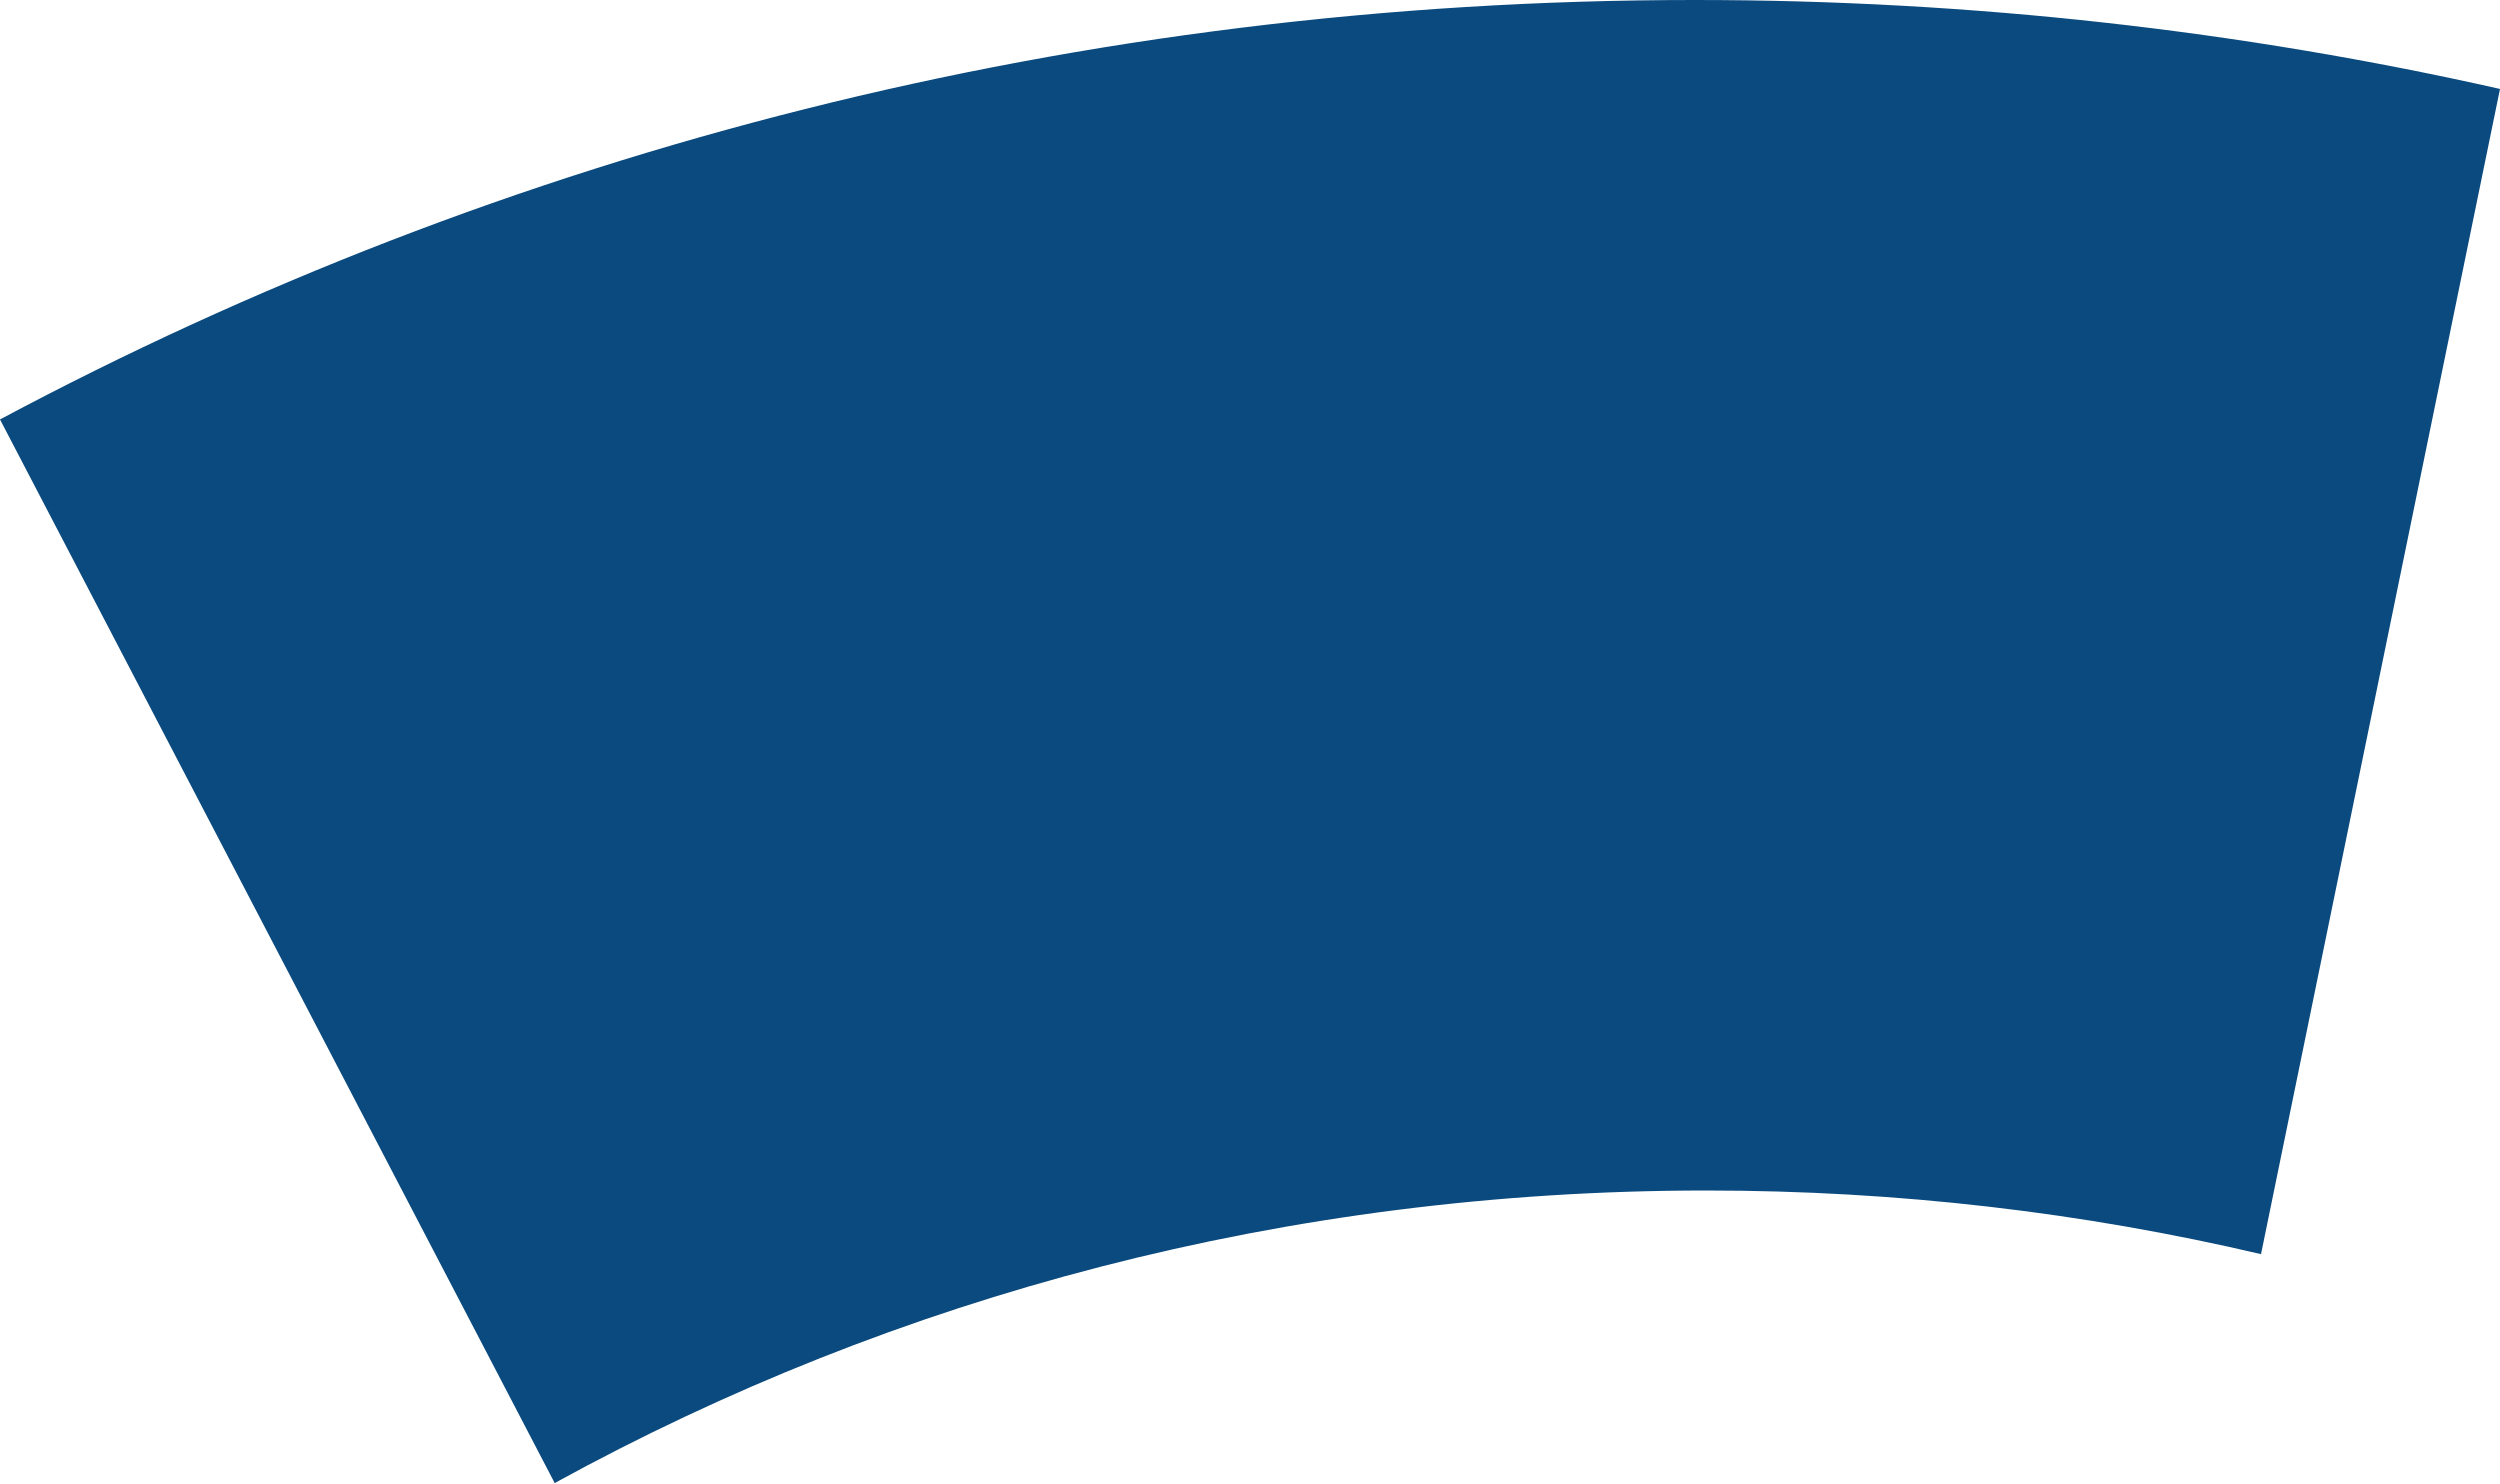
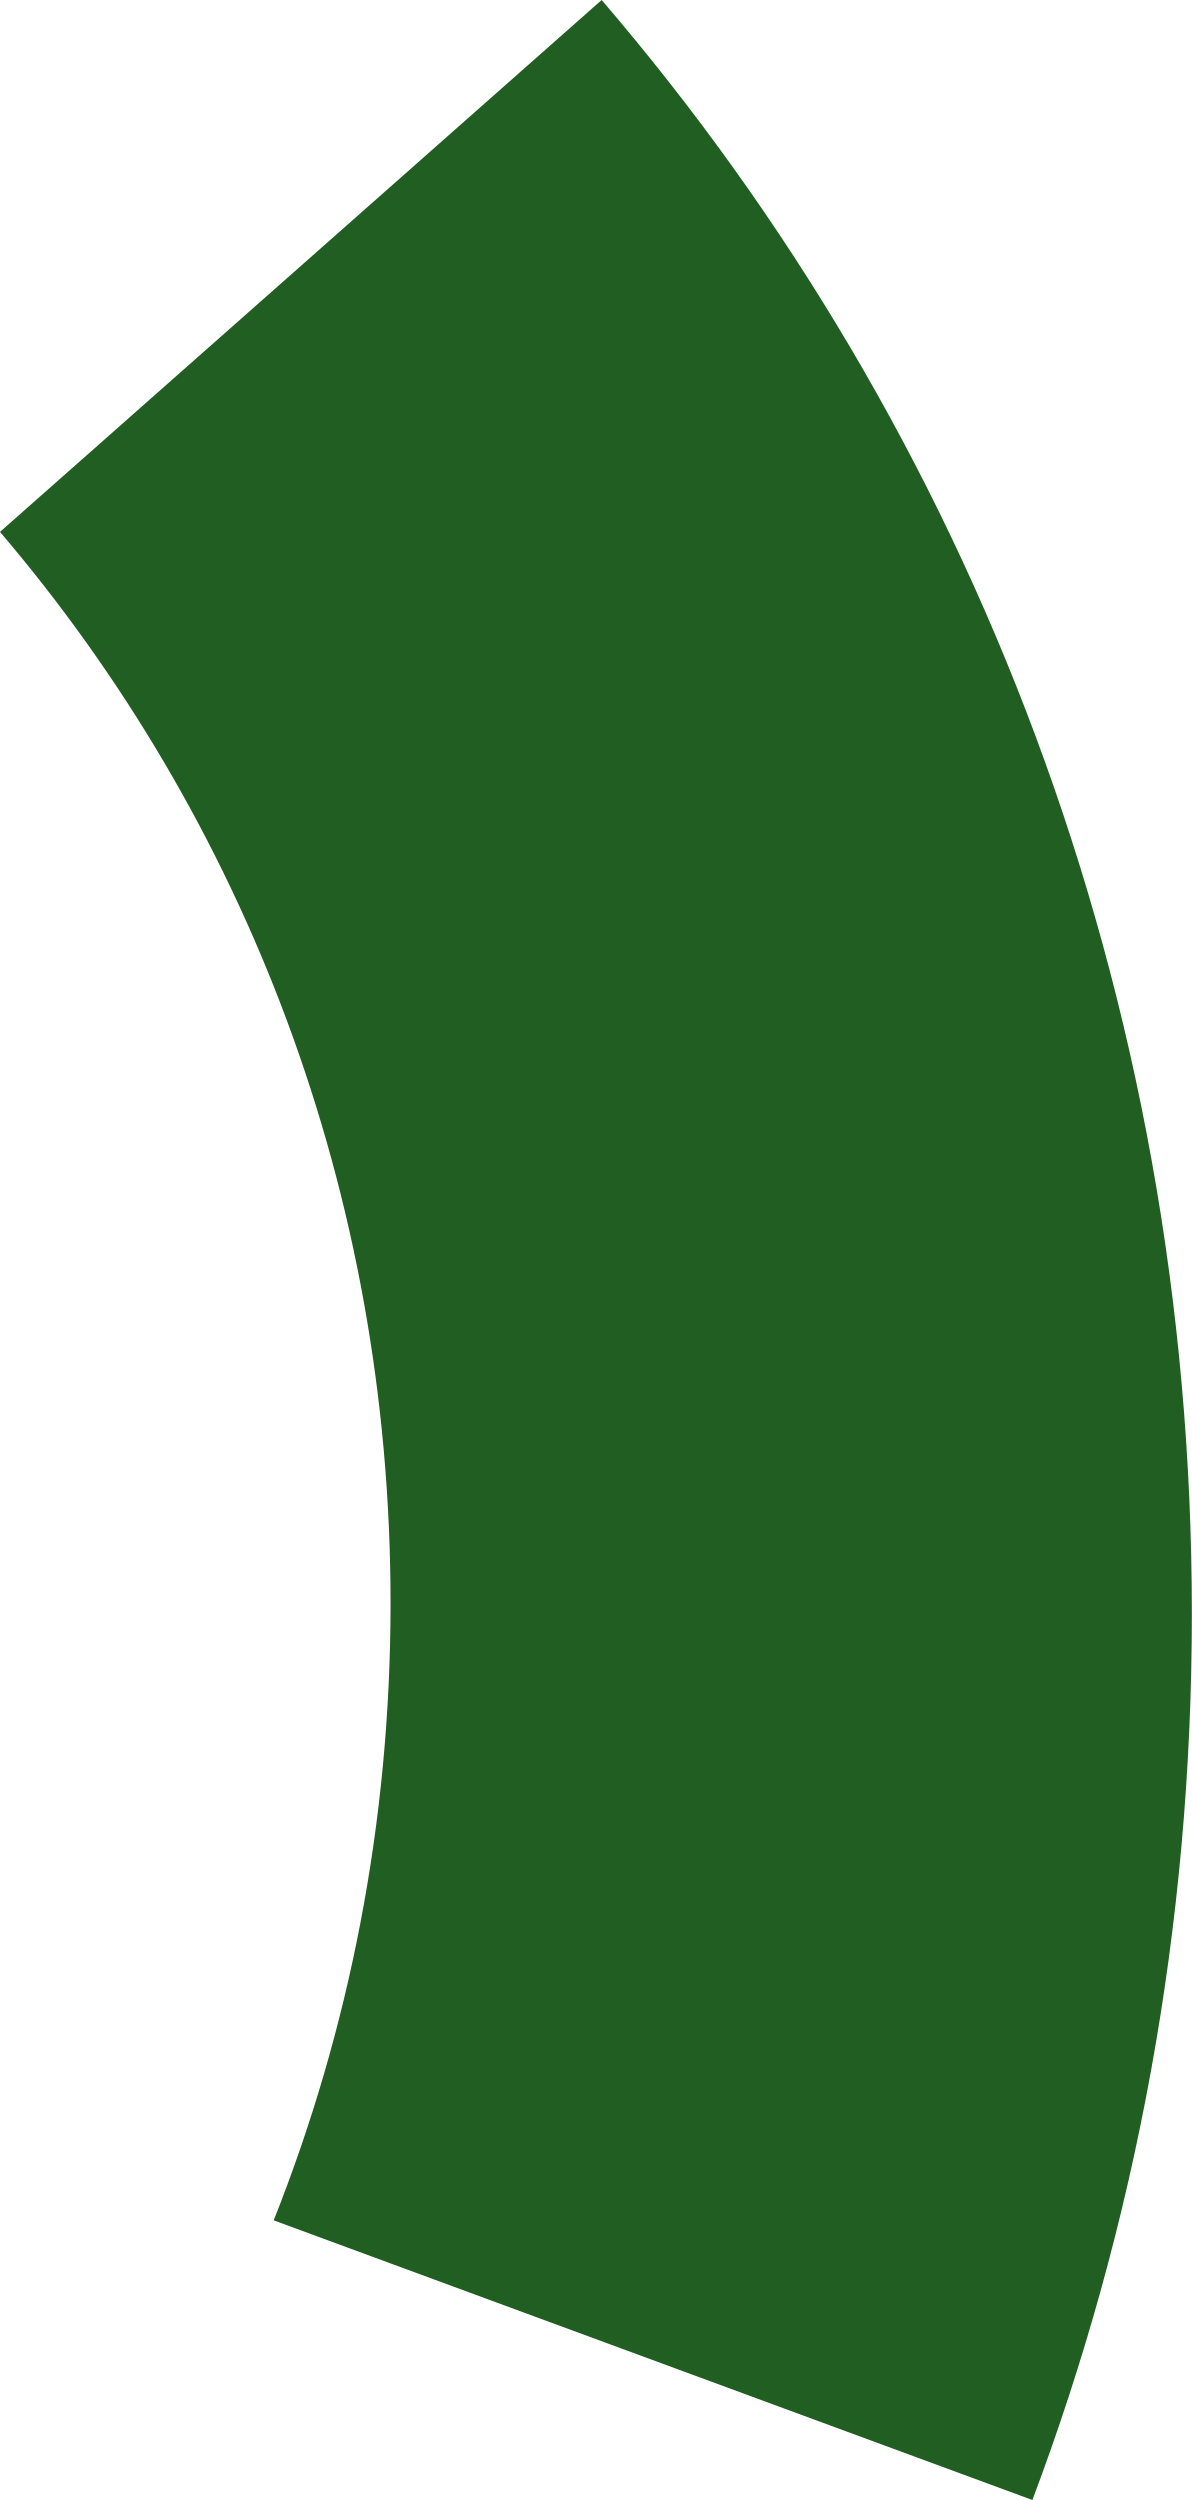
- <svg xmlns="http://www.w3.org/2000/svg" version="1.1" width="59px" height="35px">
-   <g transform="matrix(1 0 0 1 -171 -3115 )">
-     <path d="M 59 2.099  L 53.36 29.598  C 49.168 28.614  44.787 28.096  40.27 28.096  C 30.374 28.096  21.134 30.584  13.091 35  L 0 9.899  C 11.875 3.562  25.462 0  39.995 0  C 46.545 0  52.904 0.724  59 2.099  Z " fill-rule="nonzero" fill="#0a4a7e" stroke="none" transform="matrix(1 0 0 1 171 3115 )" />
+ <svg xmlns="http://www.w3.org/2000/svg" version="1.1" width="41px" height="86px">
+   <g transform="matrix(1 0 0 1 -254 -3143 )">
+     <path d="M 35.514 86  L 9.415 76.38  C 12.013 69.845  13.435 62.689  13.435 55.152  C 13.435 40.991  8.417 28.175  0 18.297  L 20.697 0  C 33.407 14.817  41 34.139  41 55.514  C 41 66.304  39.065 76.571  35.514 86  Z " fill-rule="nonzero" fill="#215e22" stroke="none" transform="matrix(1 0 0 1 254 3143 )" />
  </g>
</svg>
